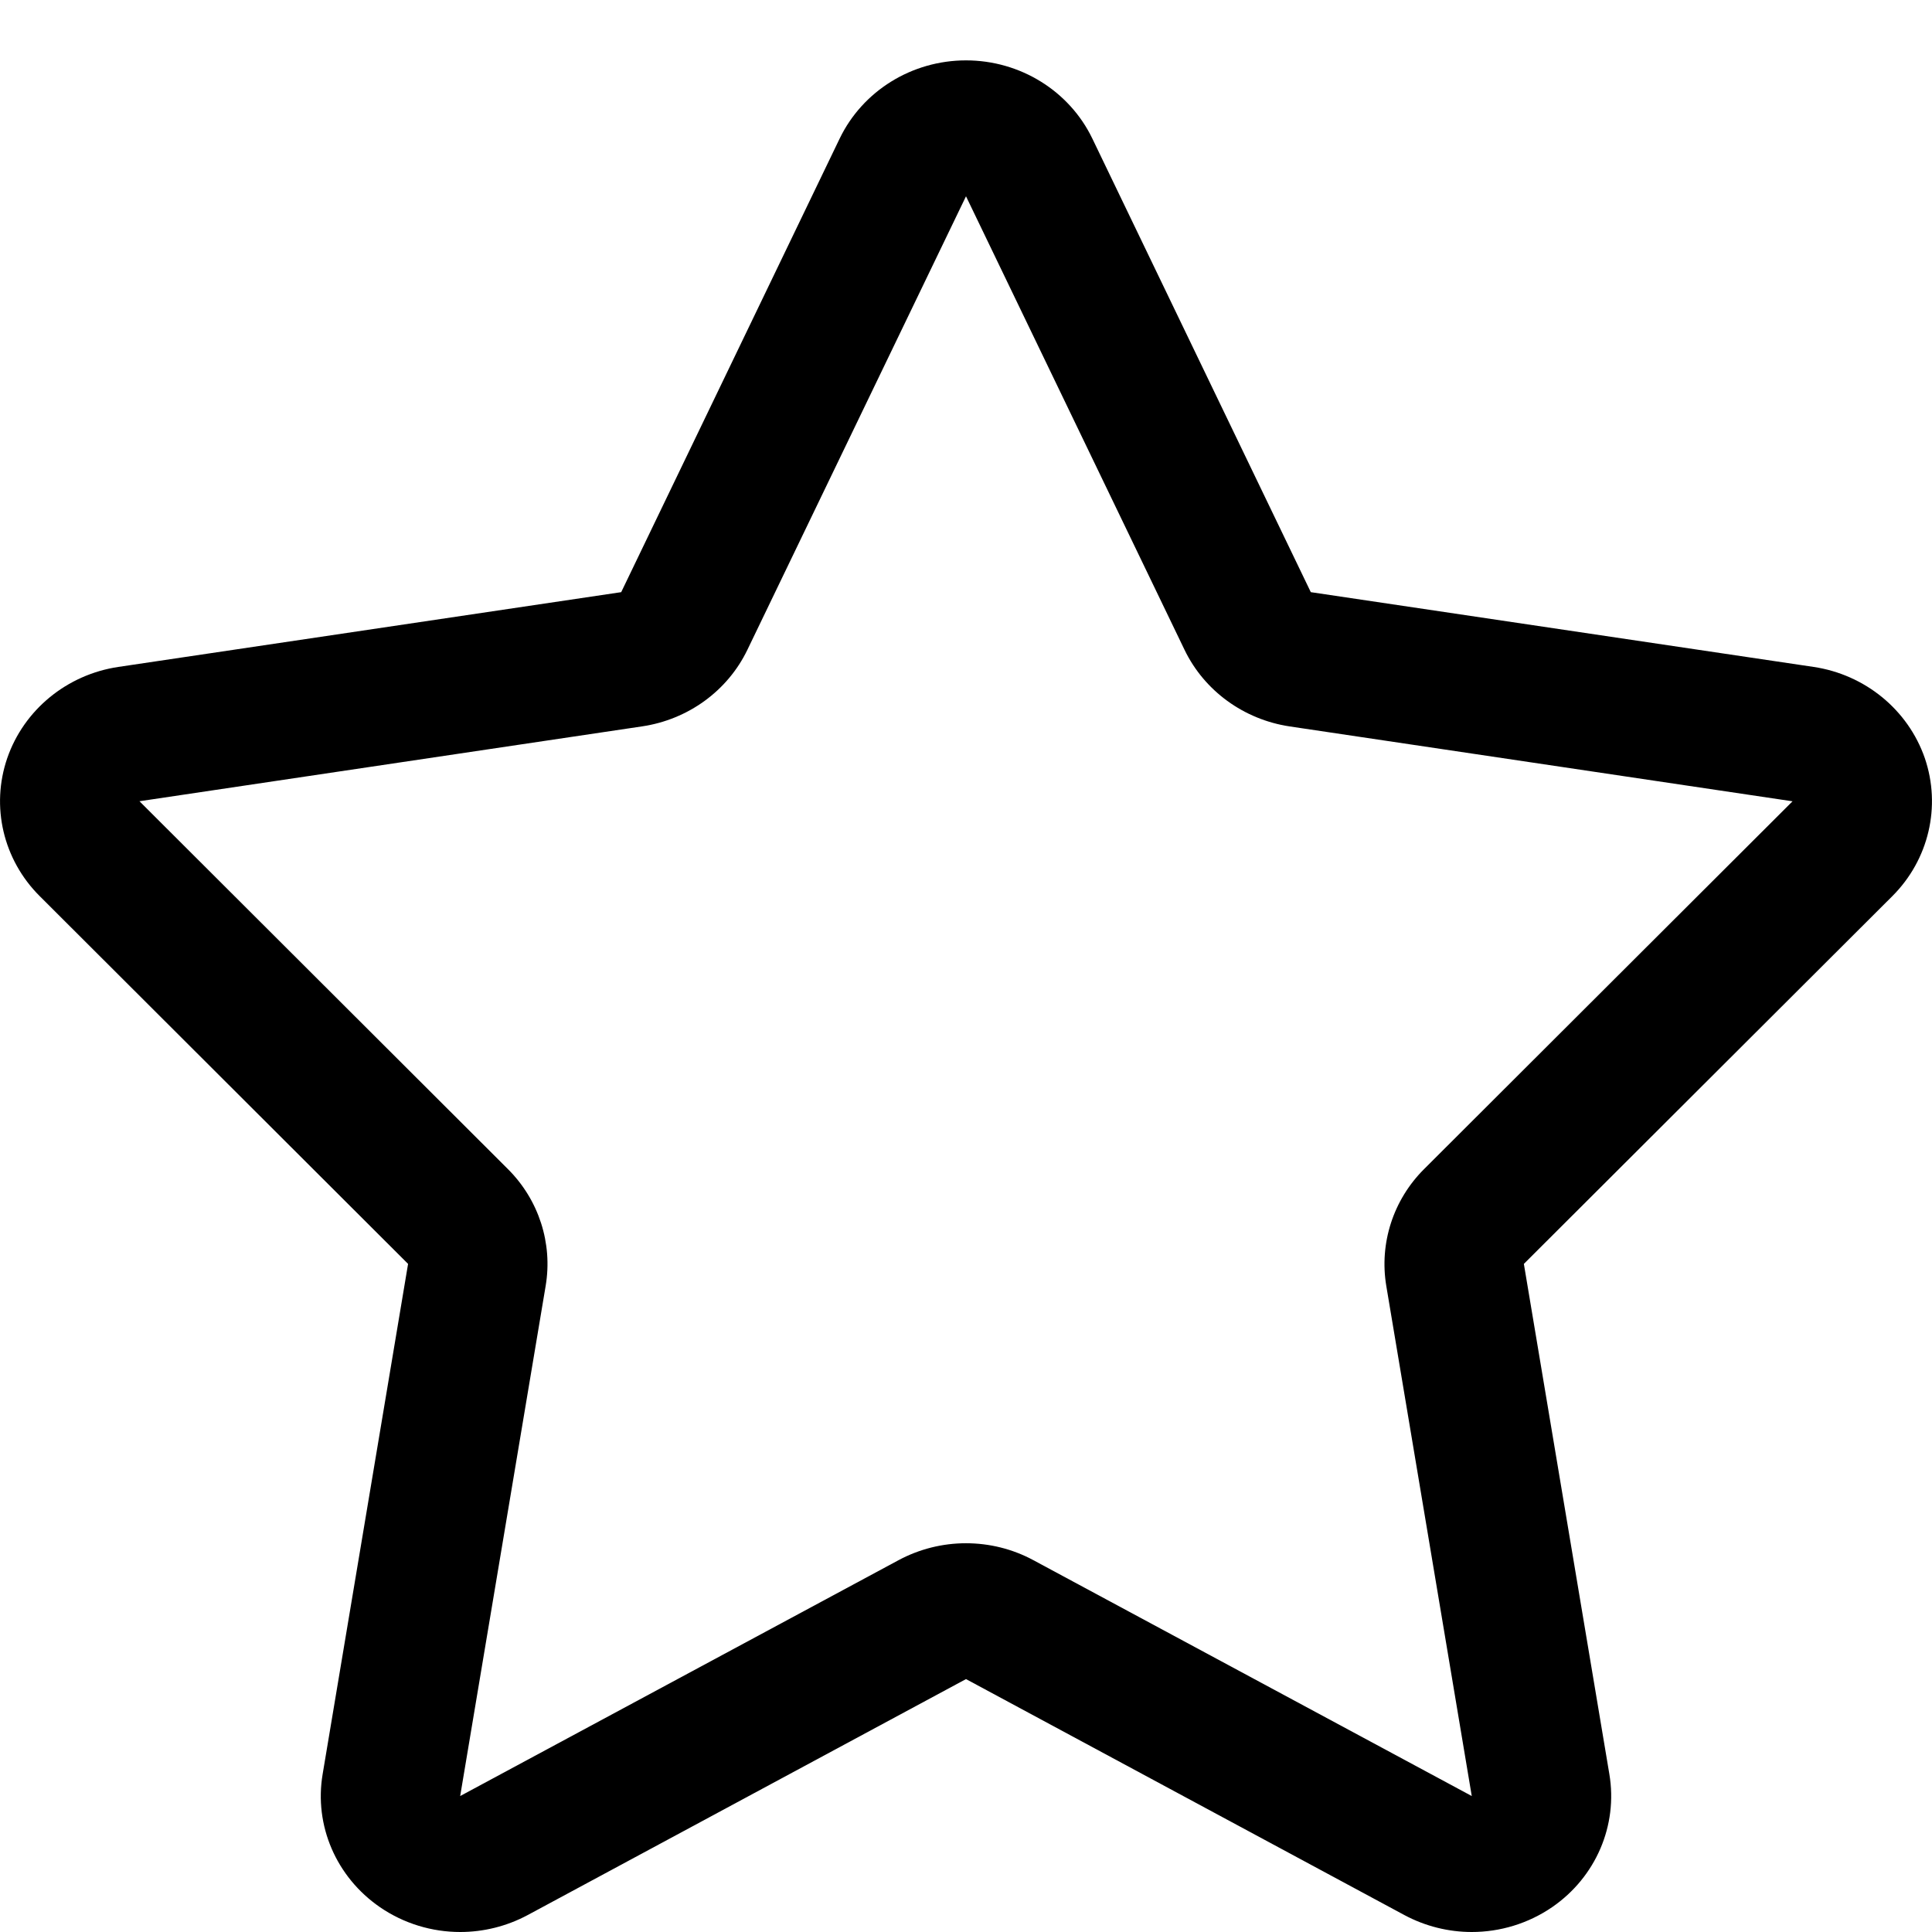
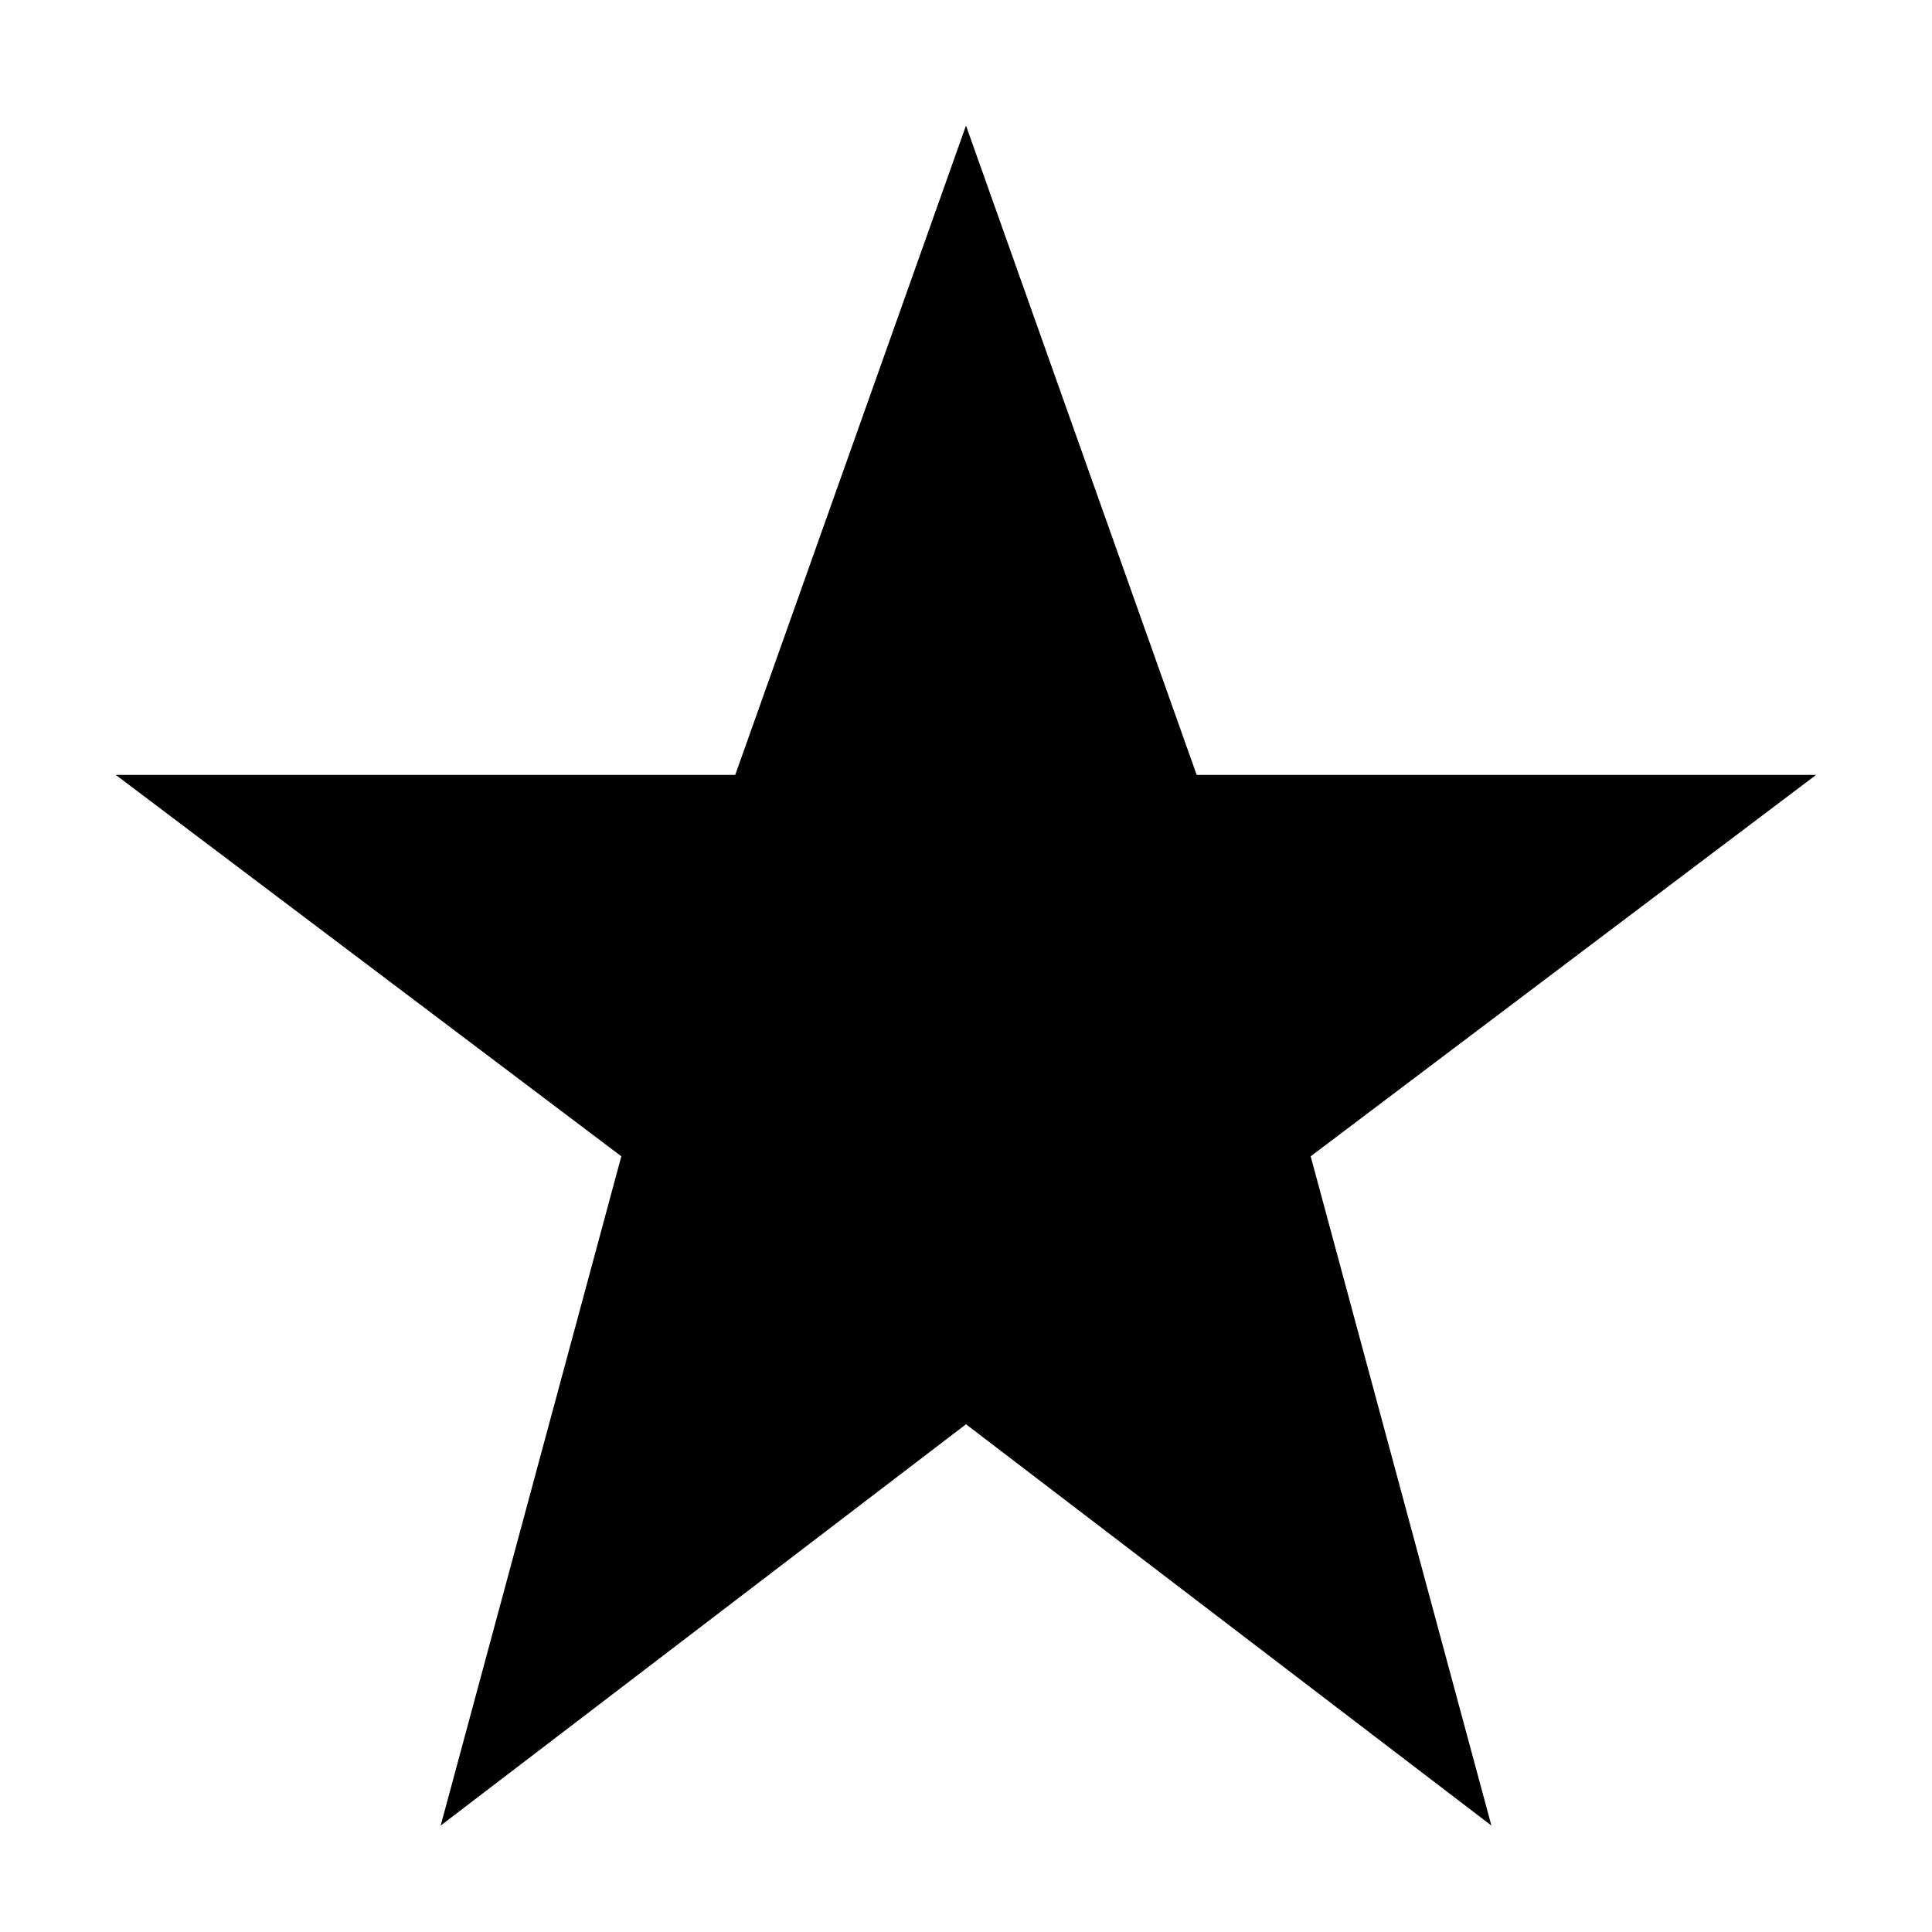
- <svg xmlns="http://www.w3.org/2000/svg" version="1.1" width="32" height="32" viewBox="0 0 32 32">
-   <path d="M31.881 12.557c-0.277-0.799-0.988-1.384-1.844-1.511l-8.326-1.238-3.619-7.514c-0.381-0.789-1.196-1.294-2.092-1.294s-1.711 0.505-2.092 1.294l-3.619 7.514-8.327 1.238c-0.855 0.127-1.566 0.712-1.842 1.511-0.275 0.801-0.067 1.683 0.537 2.285l6.102 6.092-1.415 8.451c-0.144 0.851 0.225 1.705 0.948 2.203 0.397 0.273 0.864 0.412 1.331 0.412 0.384 0 0.769-0.094 1.118-0.281l7.259-3.908 7.26 3.908c0.349 0.187 0.734 0.281 1.117 0.281 0.467 0 0.934-0.139 1.332-0.412 0.723-0.498 1.090-1.352 0.947-2.203l-1.416-8.451 6.104-6.092c0.603-0.603 0.81-1.485 0.537-2.285zM23.588 19.363c-0.512 0.51-0.744 1.229-0.627 1.934l1.416 8.451-7.26-3.906c-0.348-0.188-0.732-0.281-1.118-0.281-0.384 0-0.769 0.094-1.117 0.281l-7.26 3.906 1.416-8.451c0.118-0.705-0.114-1.424-0.626-1.934l-6.102-6.092 8.326-1.24c0.761-0.113 1.416-0.589 1.743-1.268l3.621-7.512 3.62 7.513c0.328 0.679 0.982 1.154 1.742 1.268l8.328 1.24-6.102 6.091z" />
+ <svg xmlns="http://www.w3.org/2000/svg" version="1.1" width="20" height="20" viewBox="0 0 20 20">
+   <path d="M10 1.3l2.388 6.722h6.412l-5.232 3.948 1.871 6.928-5.439-4.154-5.438 4.154 1.87-6.928-5.233-3.948h6.412l2.389-6.722z" />
</svg>
